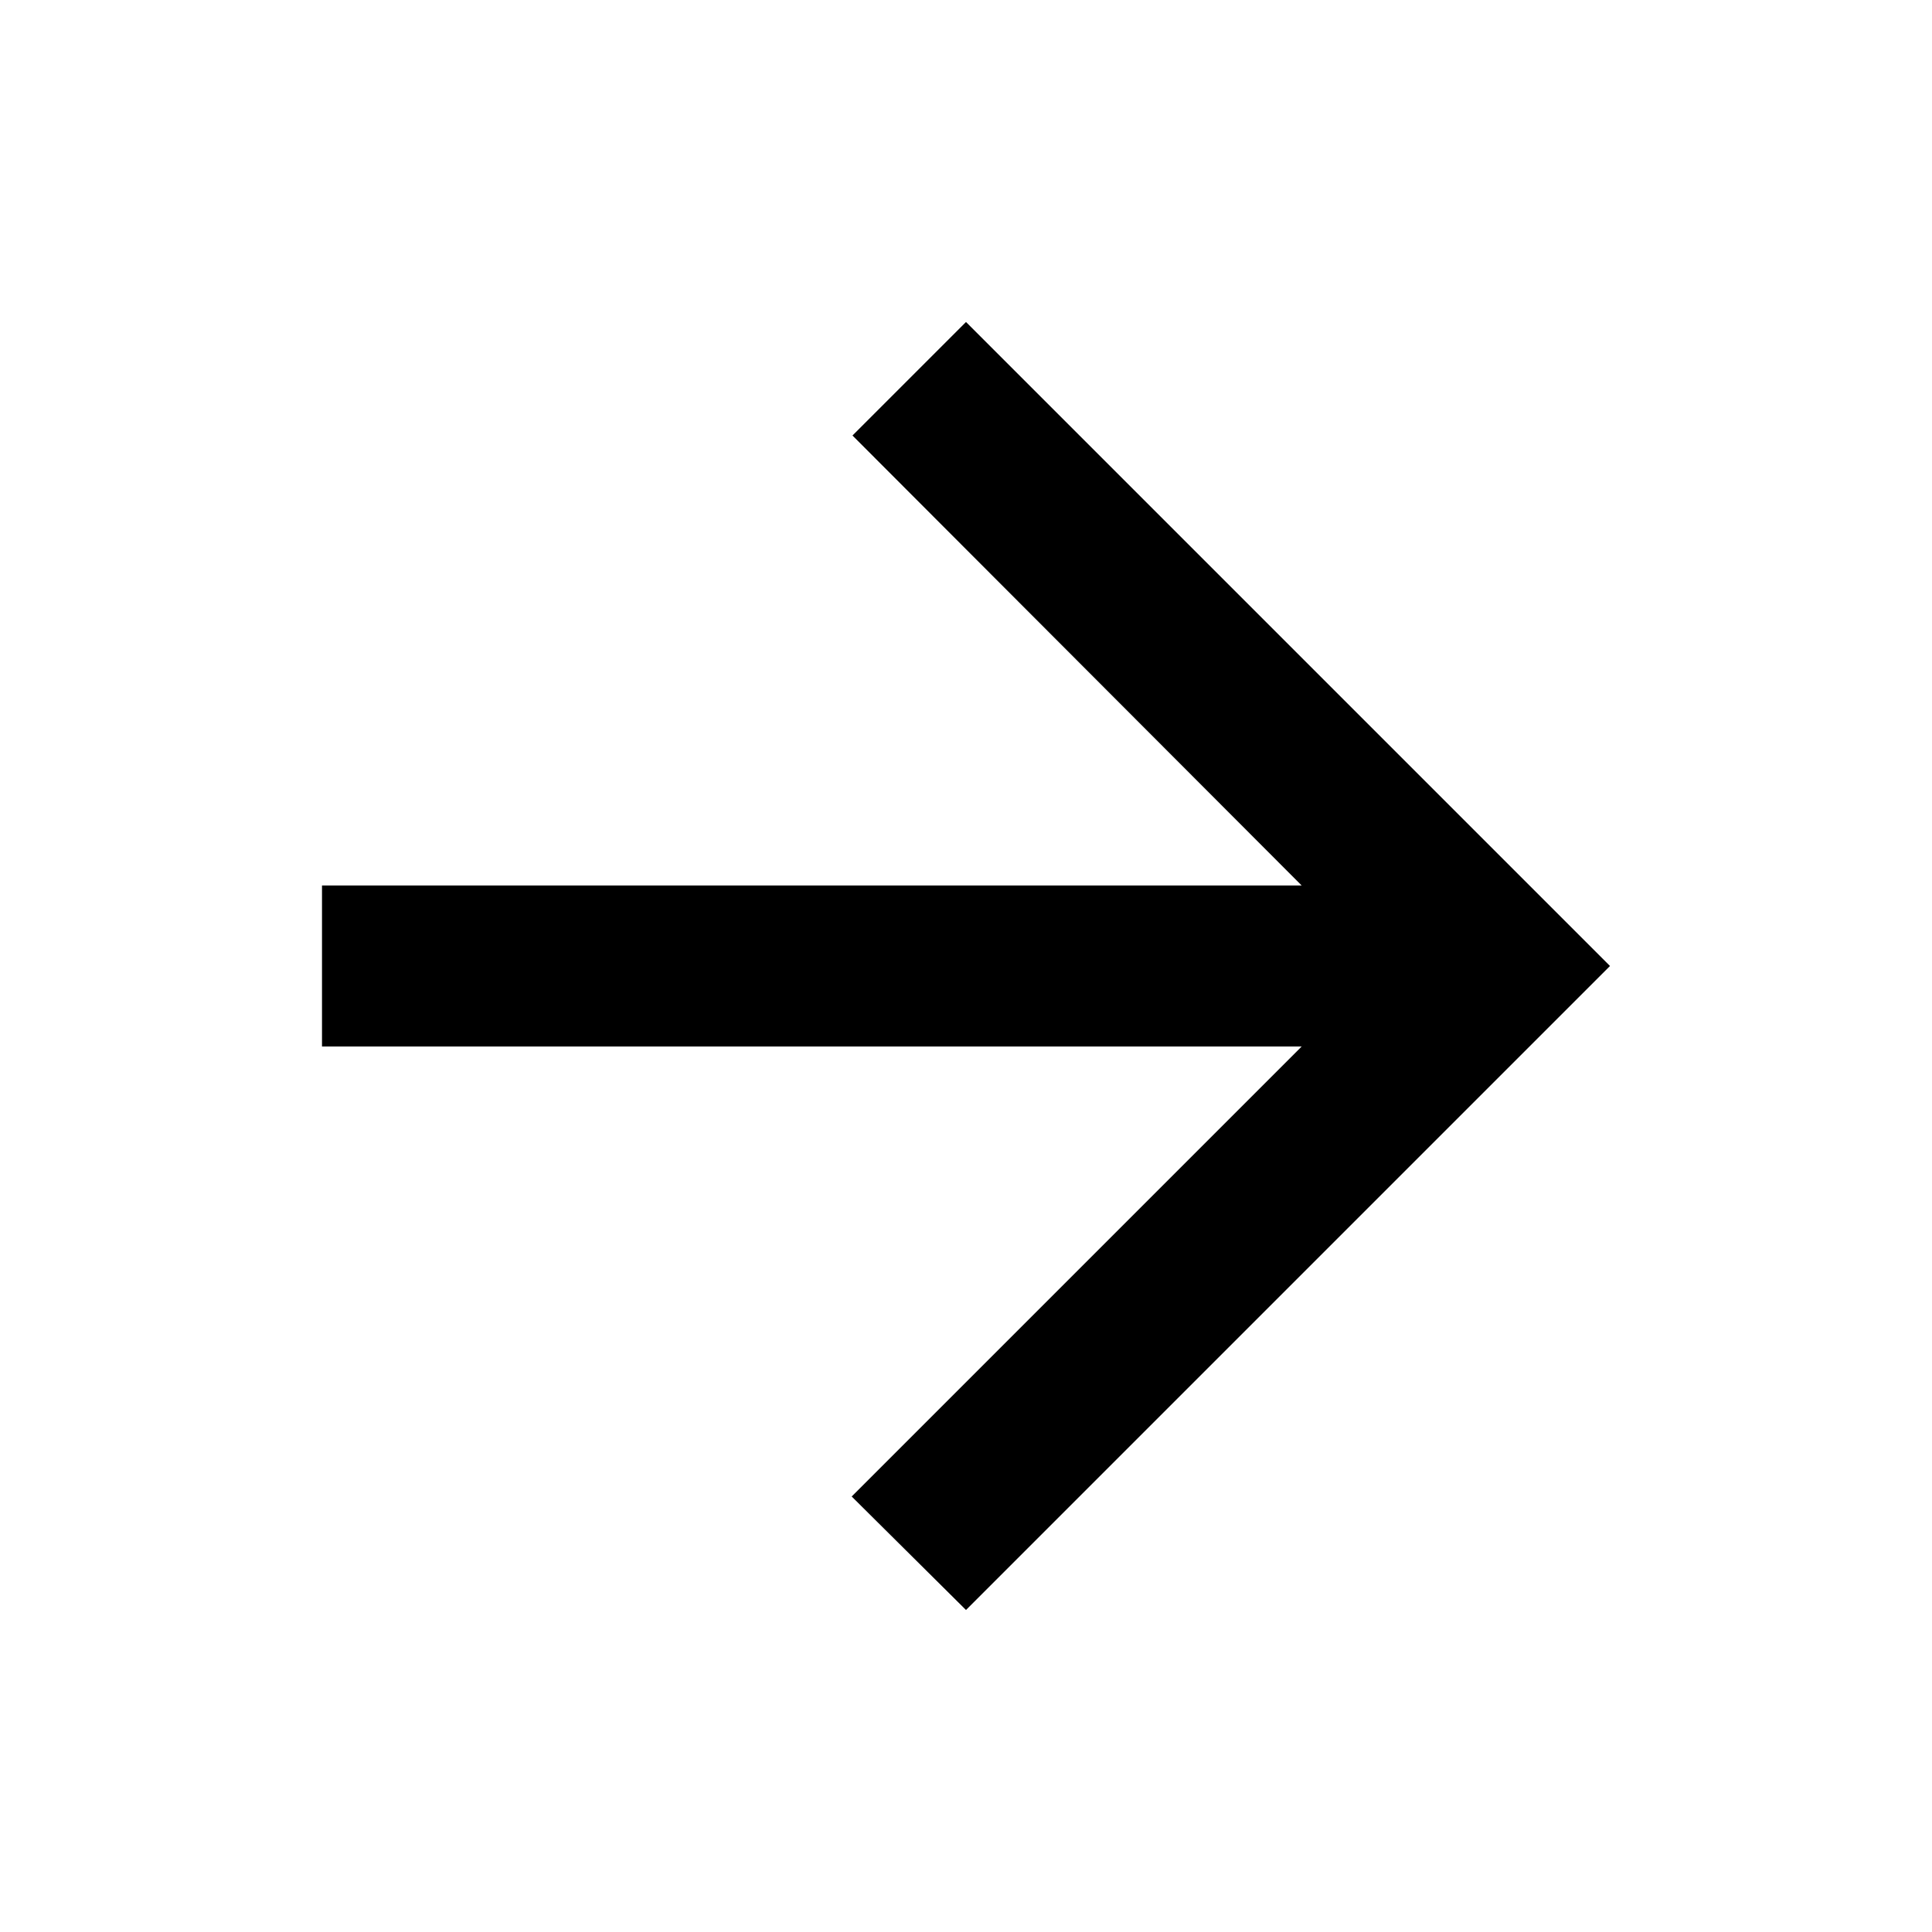
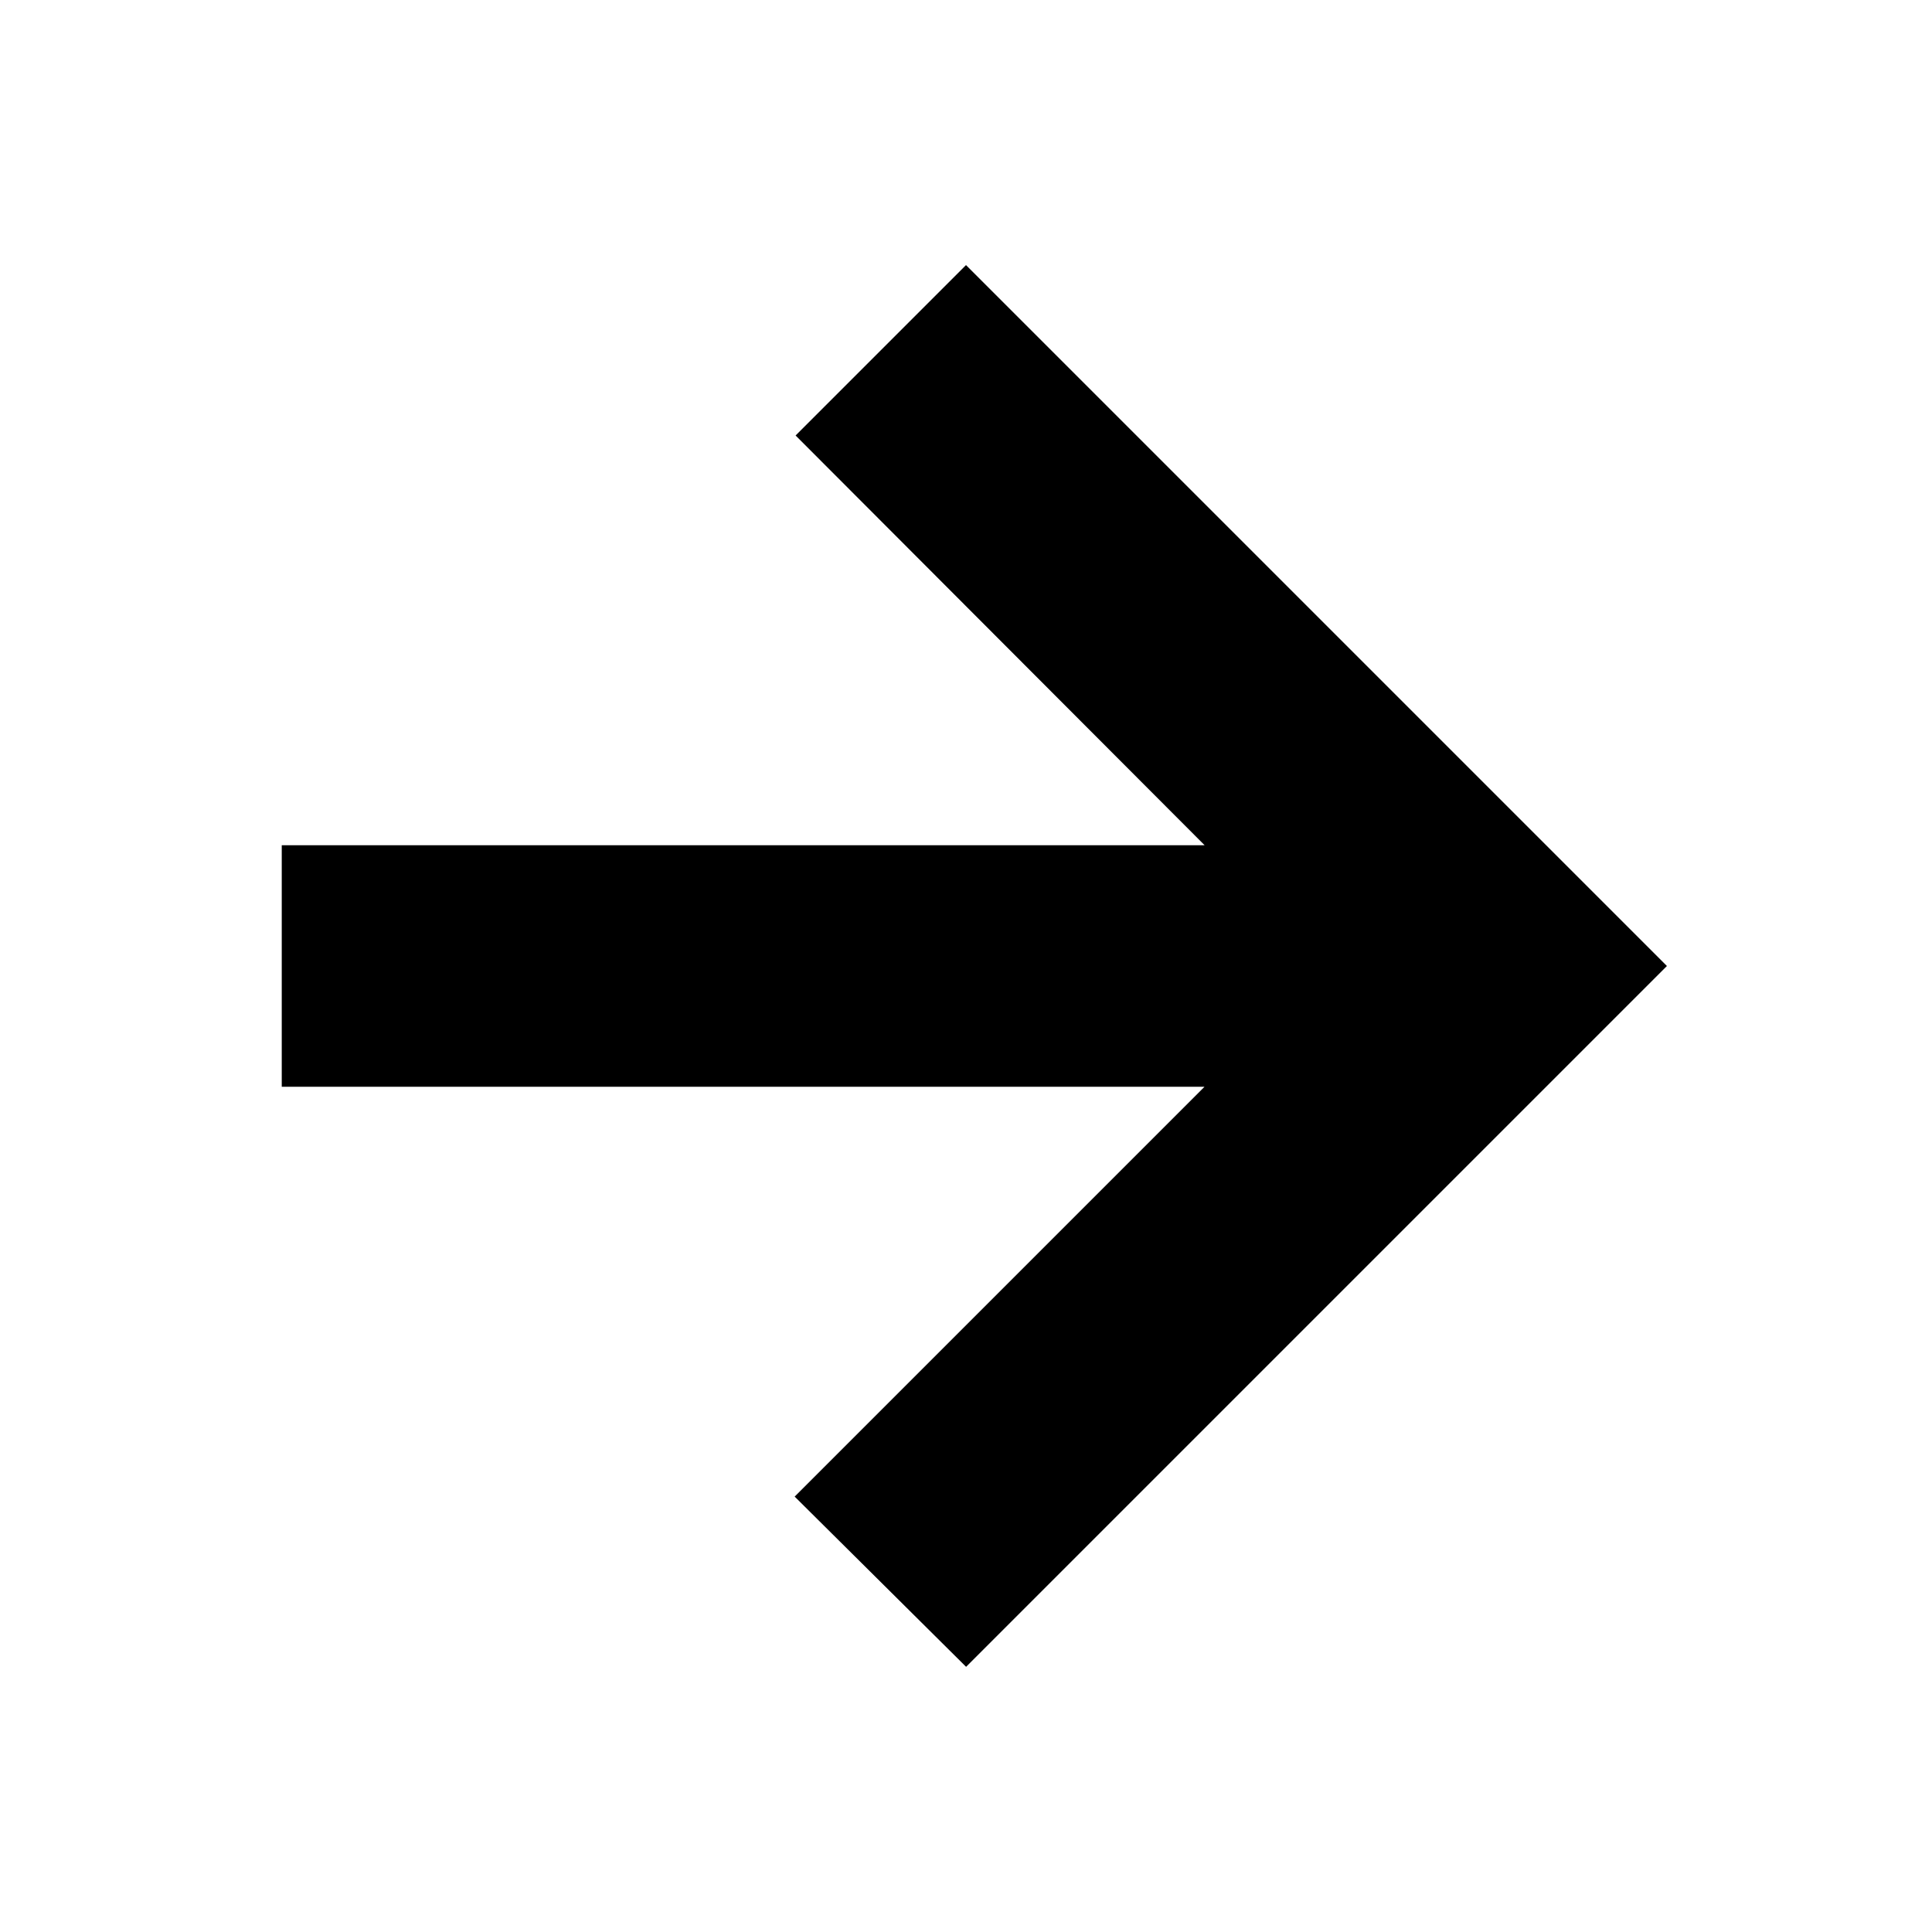
- <svg xmlns="http://www.w3.org/2000/svg" width="24" height="24" viewBox="0 0 24 24" class="s-ion-icon">
+ <svg xmlns="http://www.w3.org/2000/svg" width="24" height="24" fill="currentColor" viewBox="0 0 24 24" class="s-ion-icon" stroke="currentColor">
  <path d="M4 13L16.17 13L10.58 18.59L12 20L20 12L12 4L10.59 5.41L16.17 11L4 11L4 13Z" />
</svg>
